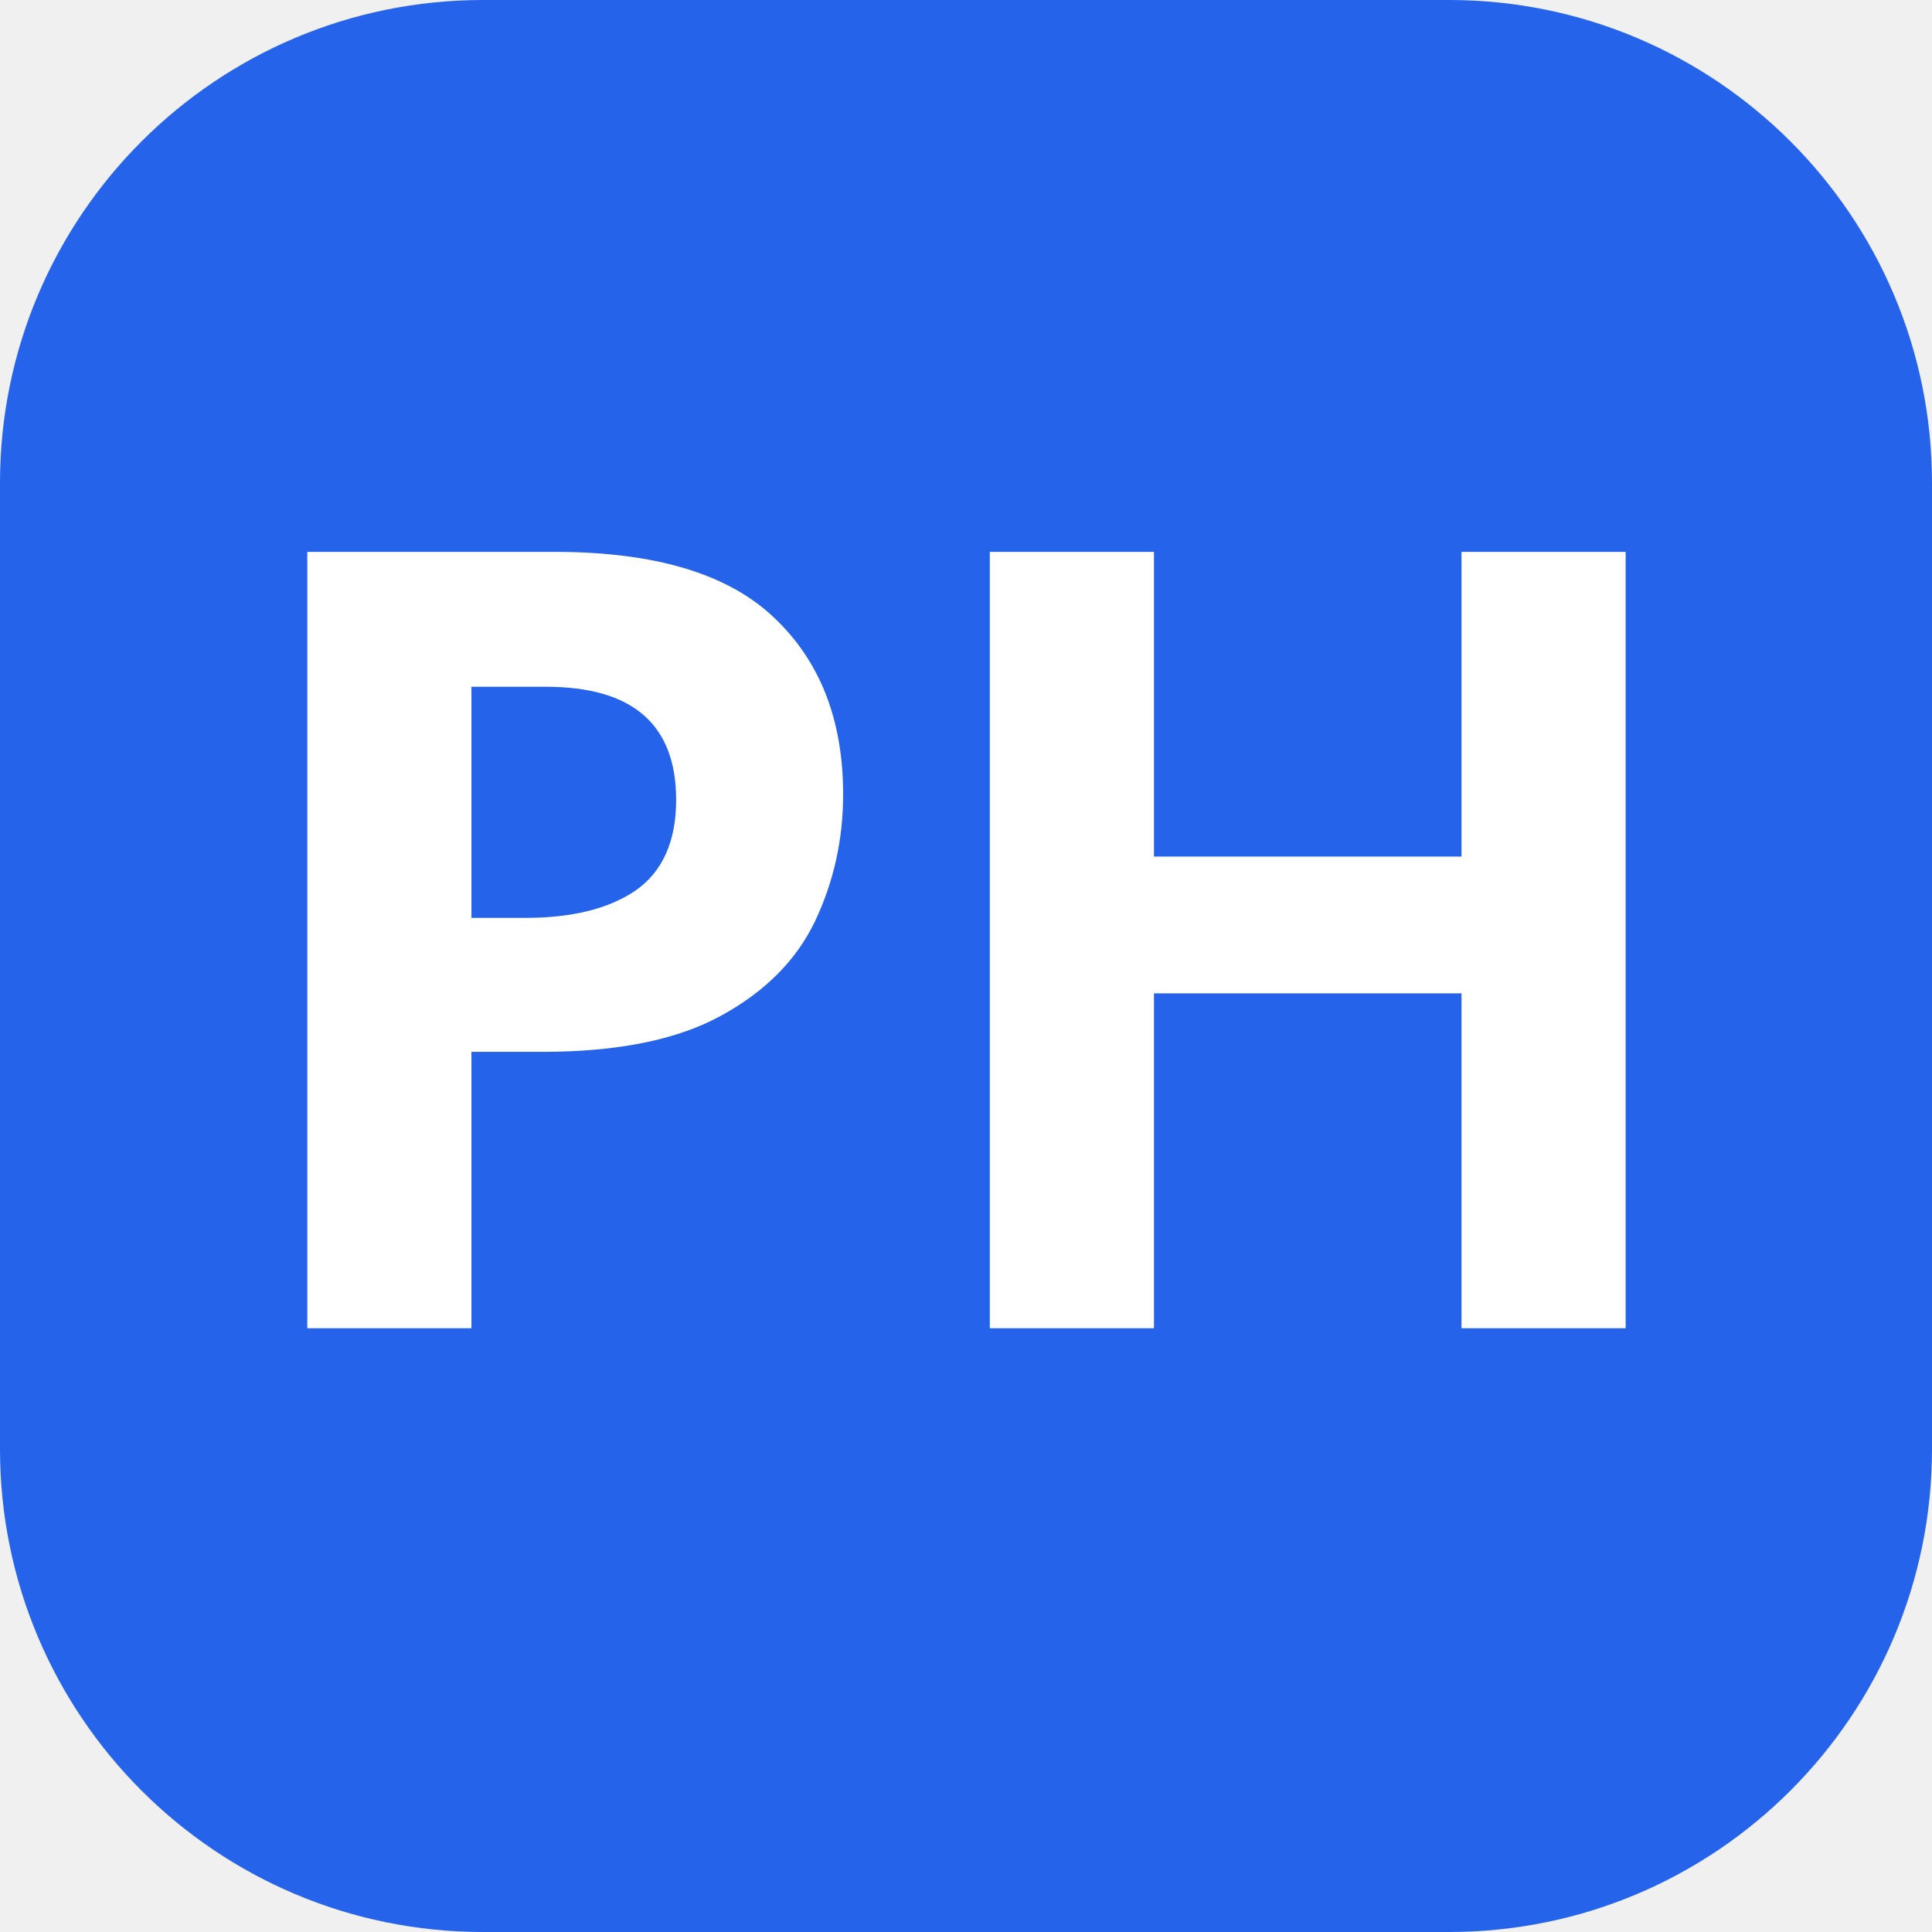
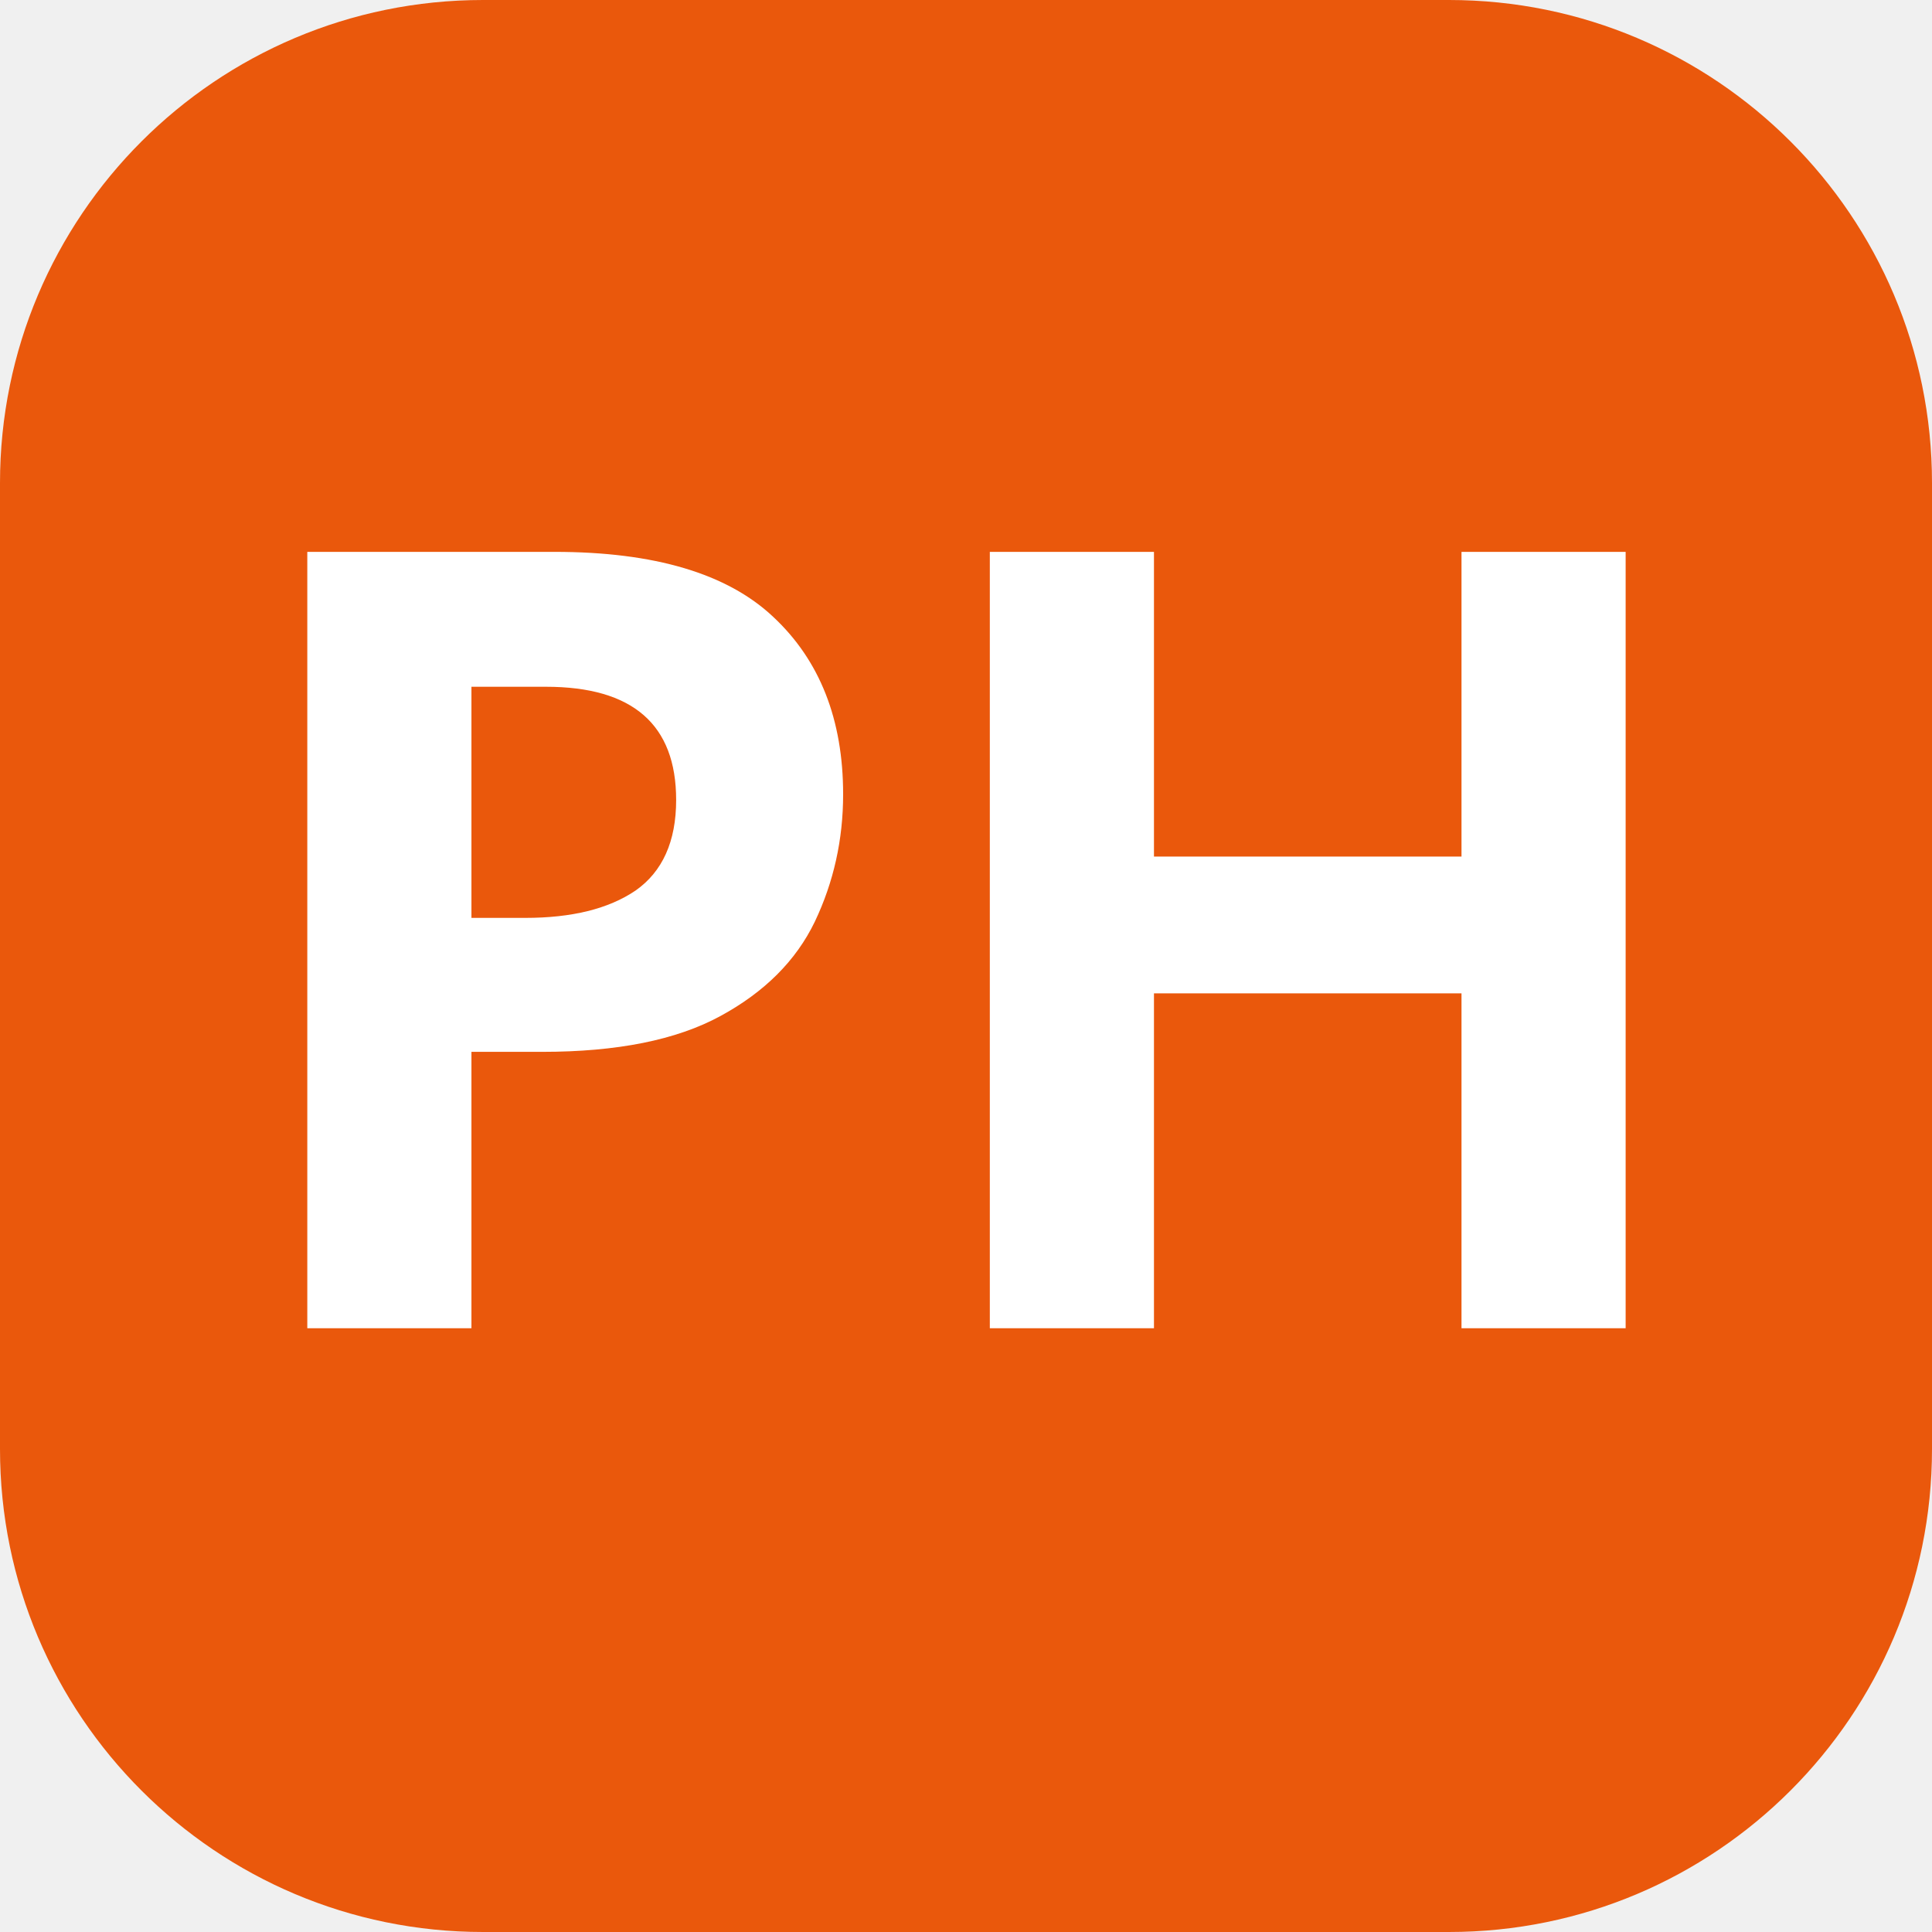
<svg xmlns="http://www.w3.org/2000/svg" viewBox="0 0 32 32" fill="none">
-   <rect width="32" height="32" rx="8" fill="#2563eb" />
+   <rect width="32" height="32" rx="8" fill="#ea580c" />
  <text x="16" y="22" text-anchor="middle" font-family="system-ui, sans-serif" font-weight="700" font-size="18" fill="white">PH</text>
</svg>
